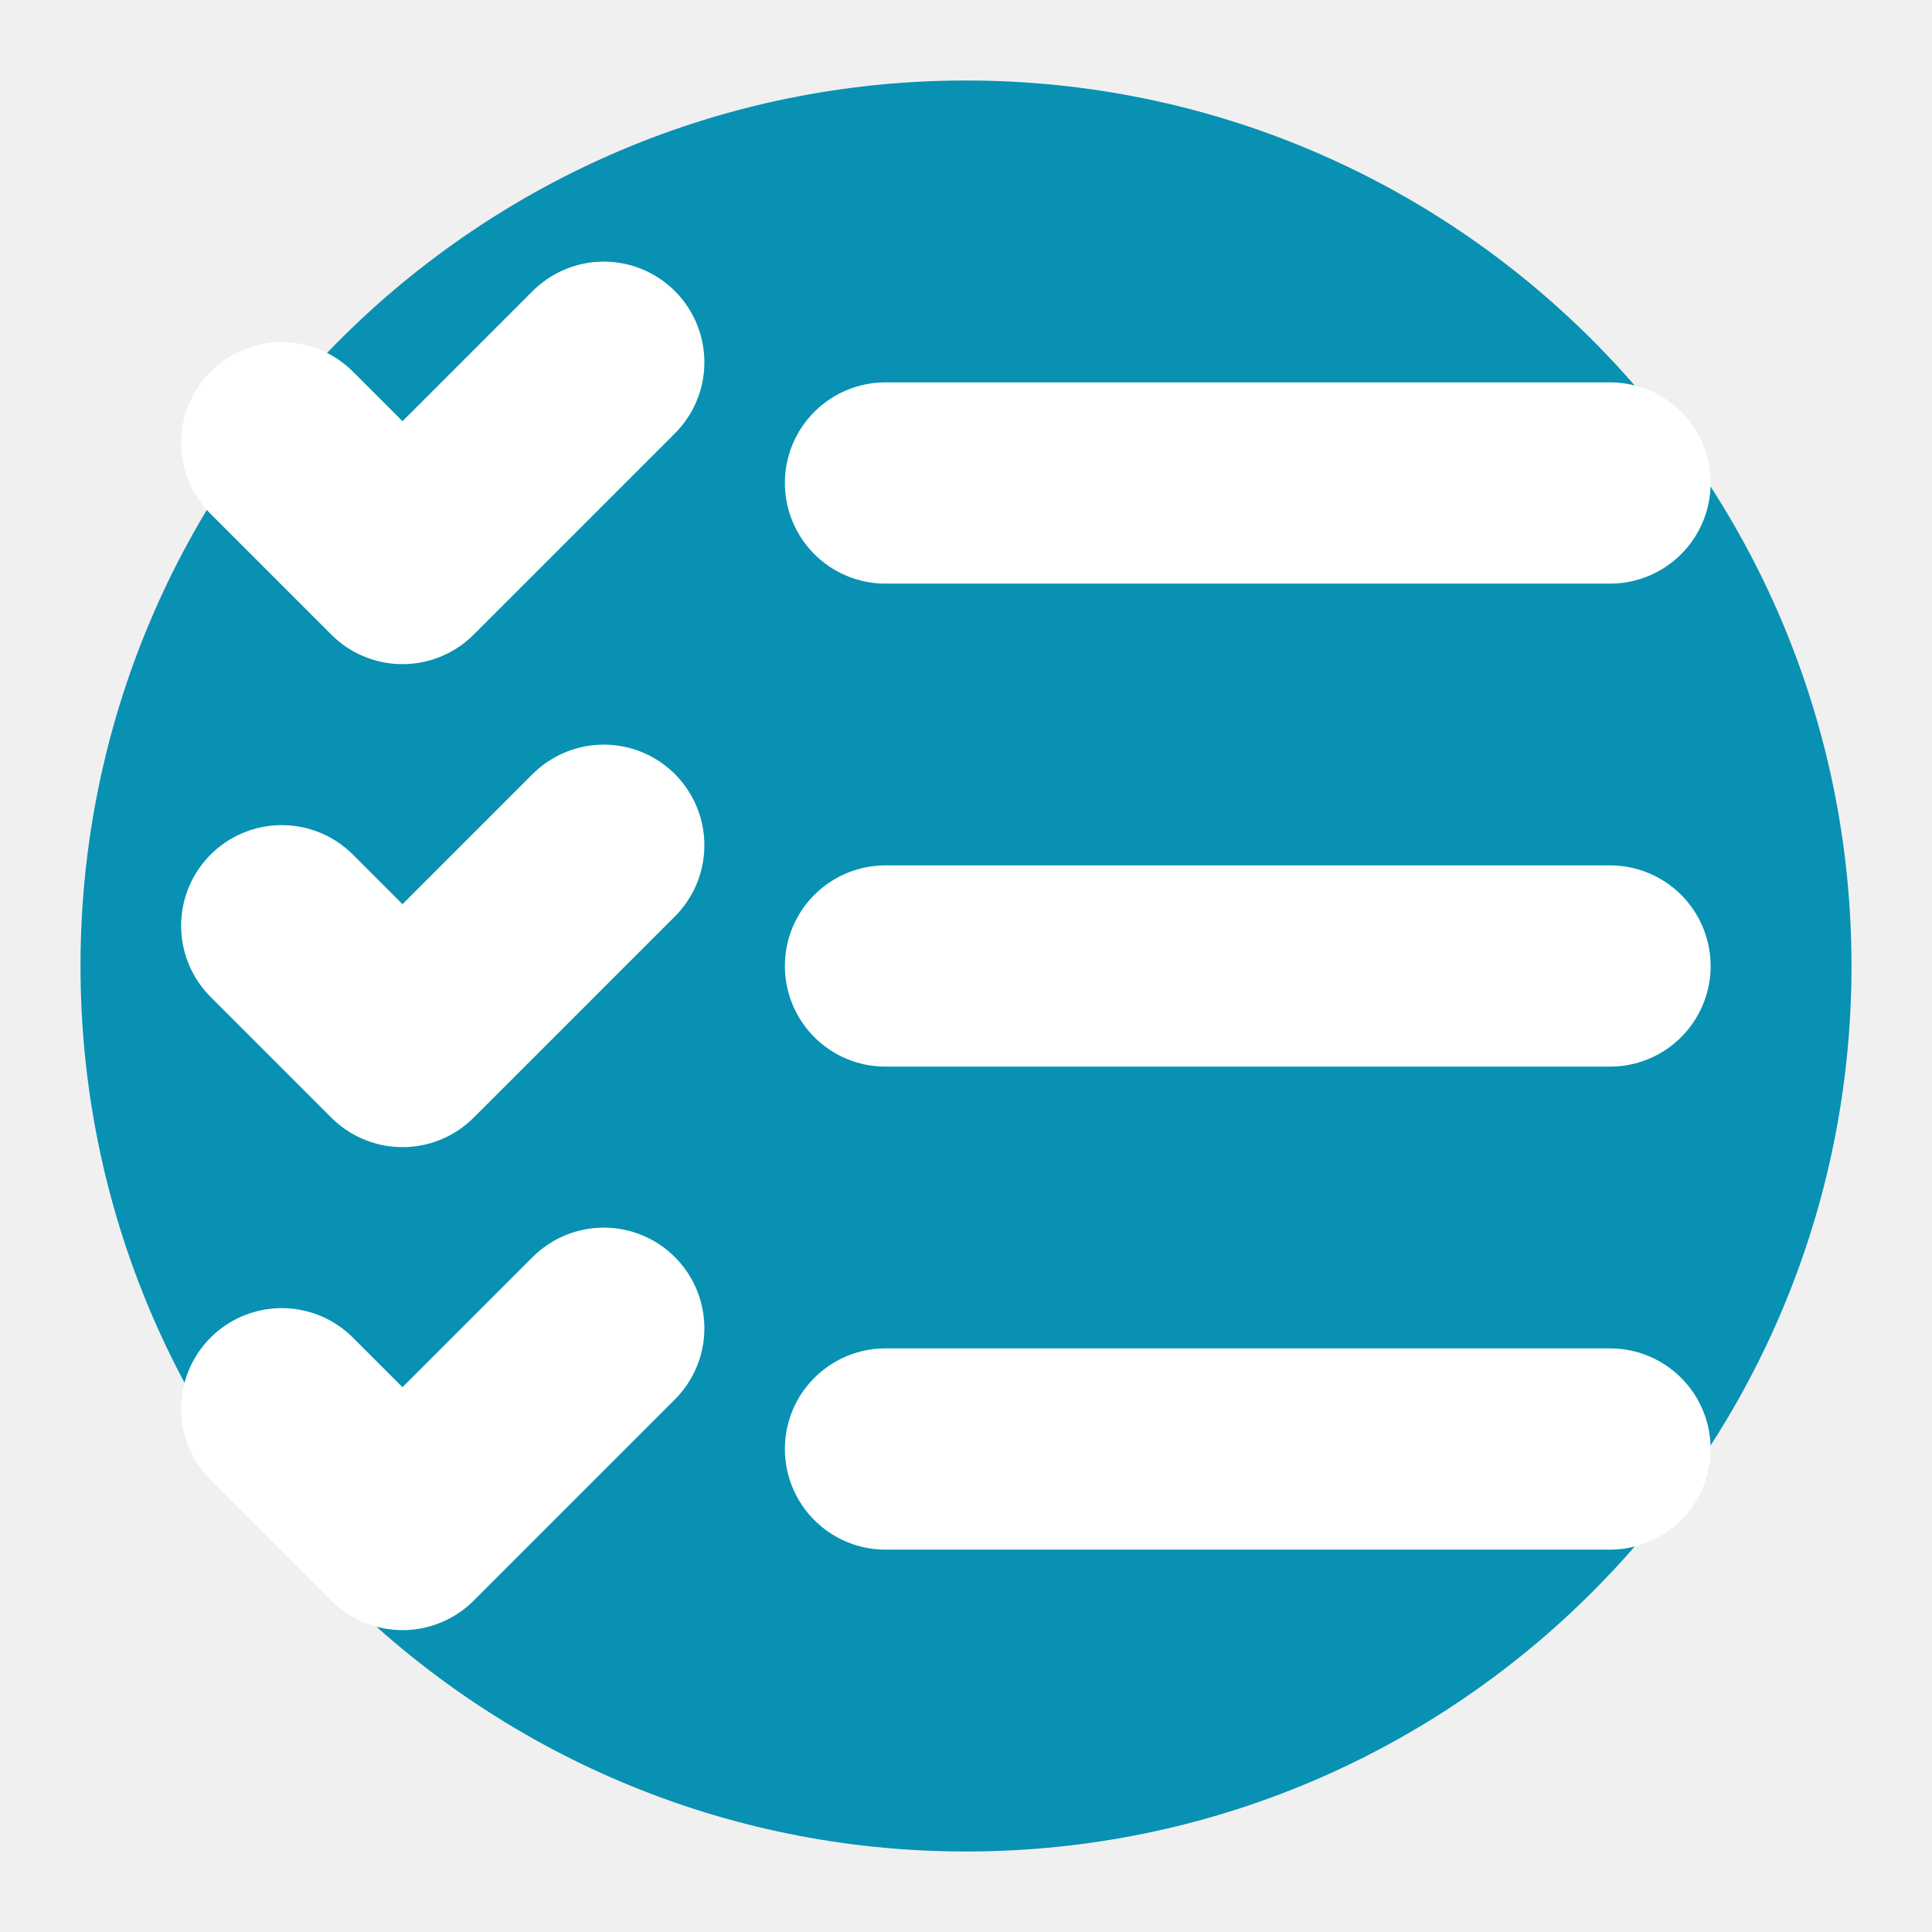
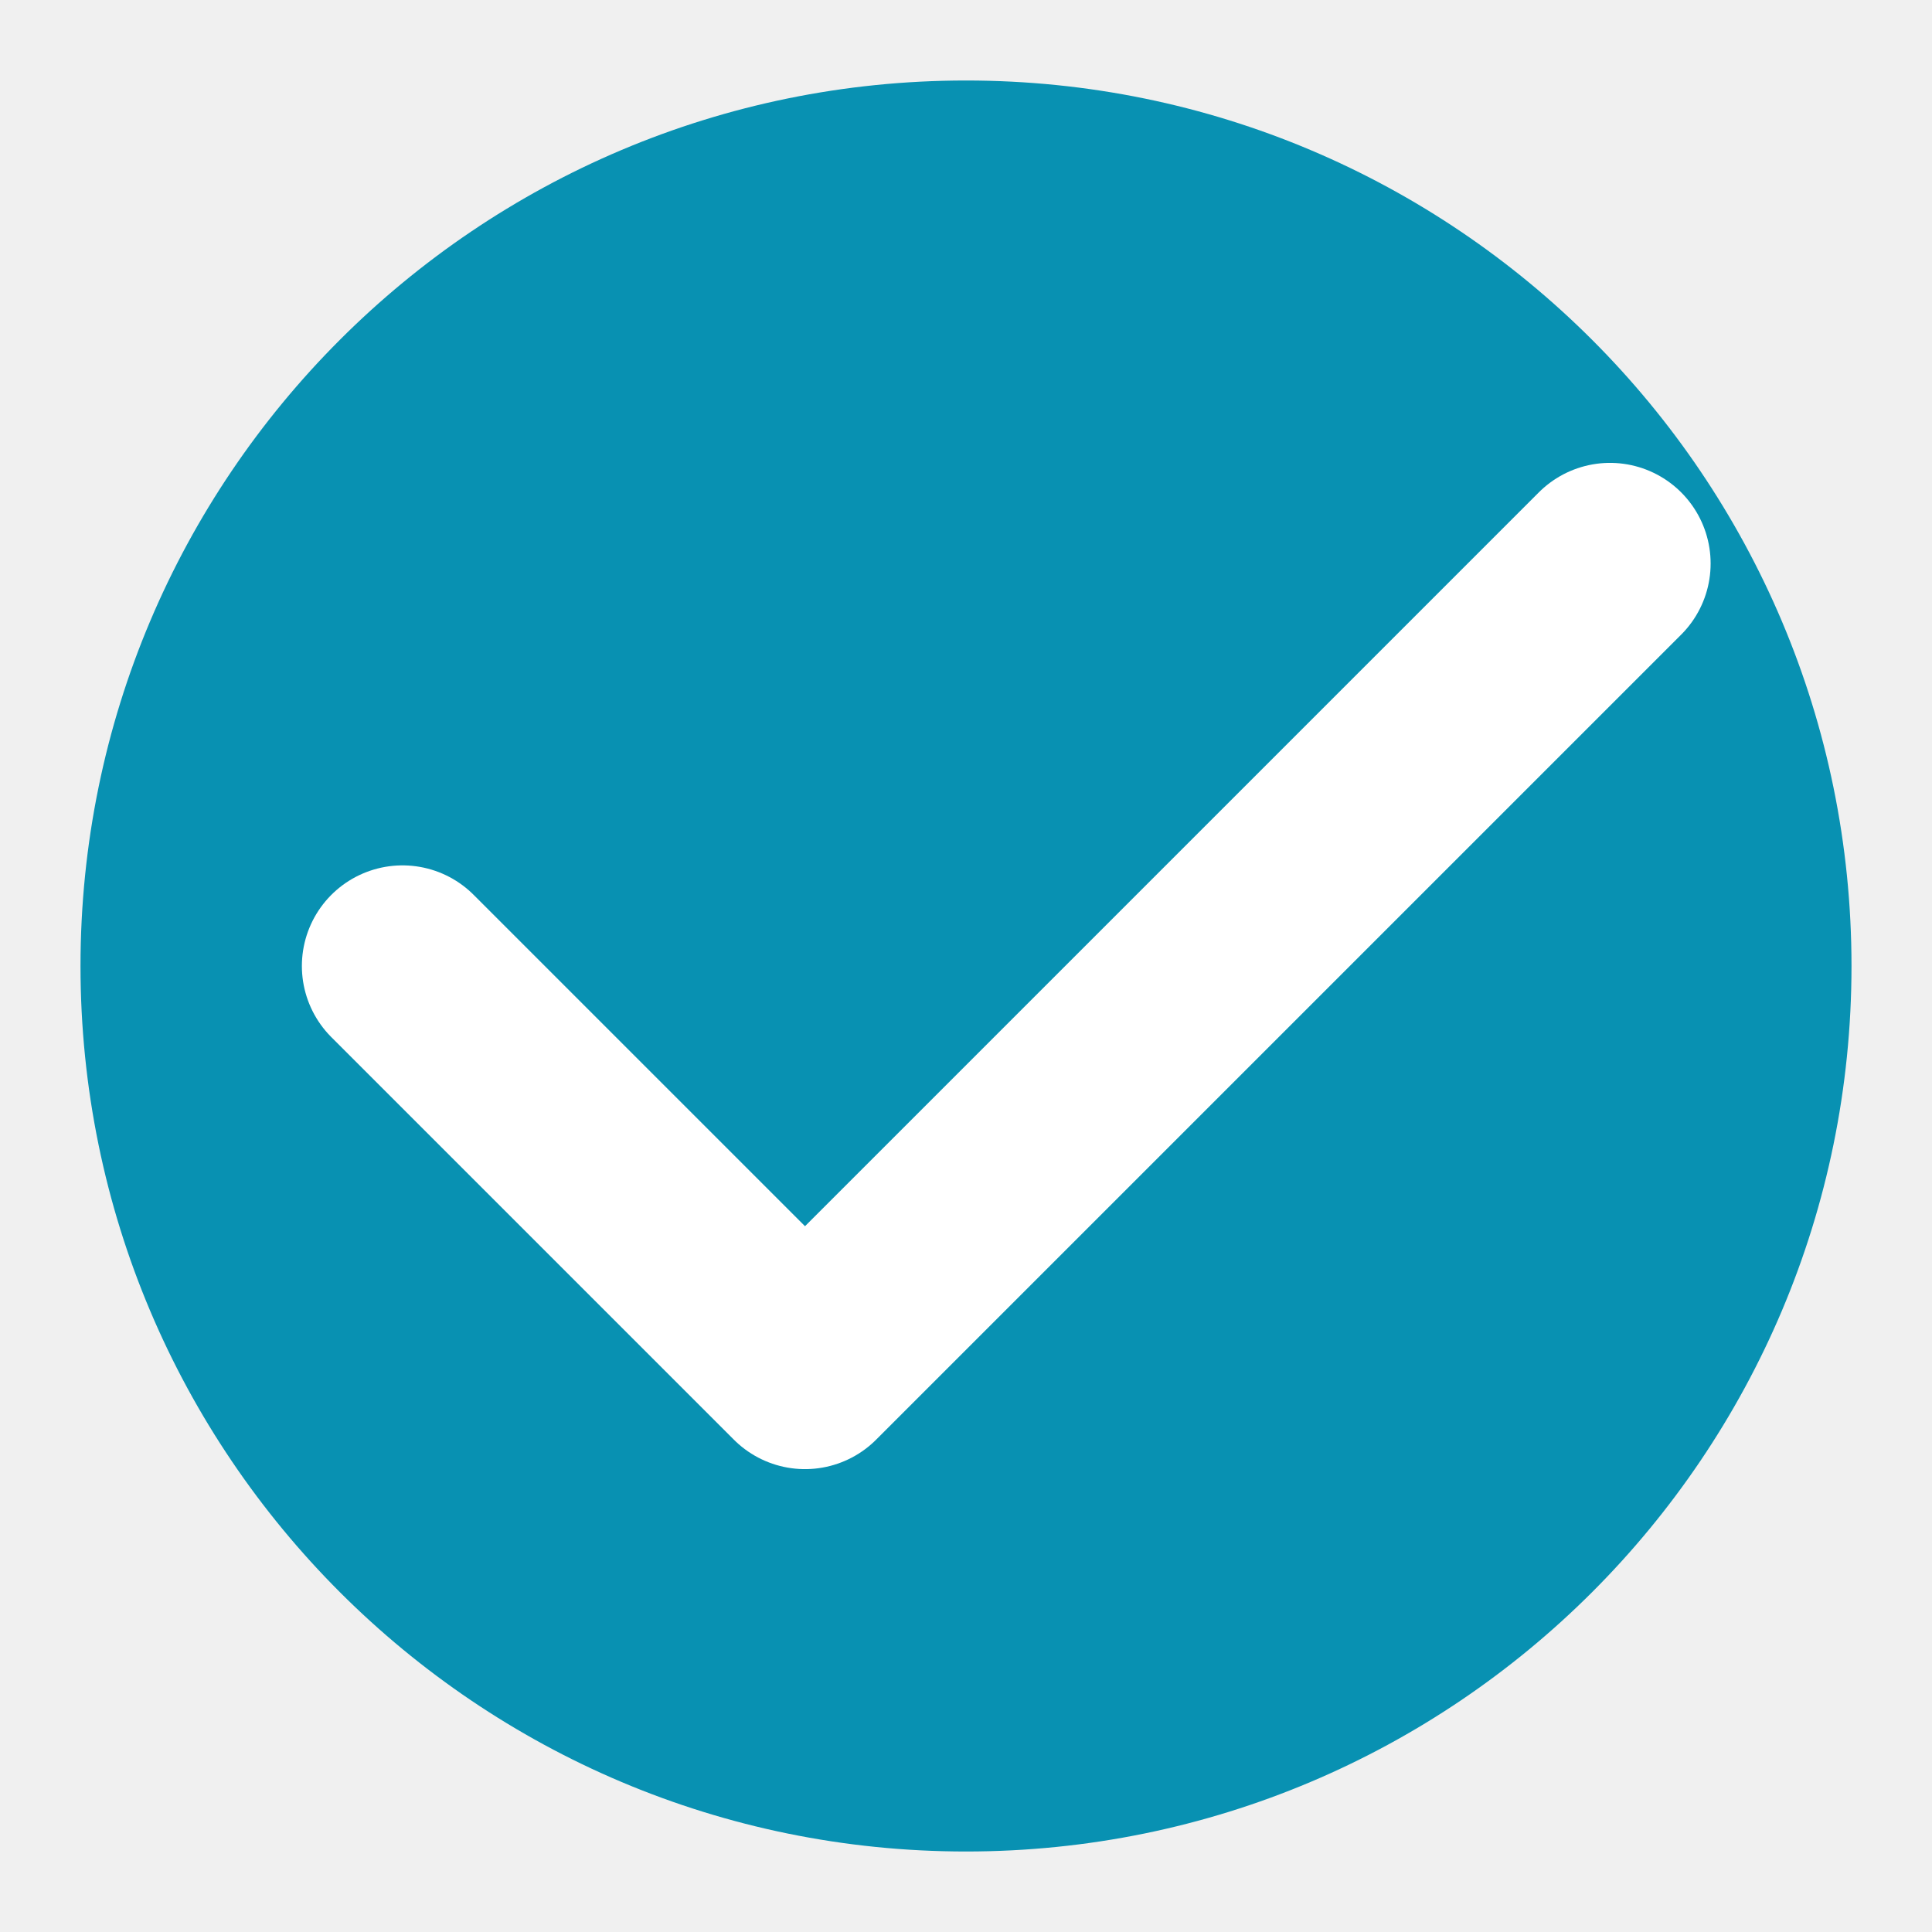
<svg xmlns="http://www.w3.org/2000/svg" viewBox="0 0 24 24">
  <circle cx="12" cy="12" r="11" fill="#0891b2" />
-   <path d="M3.5 5.5l1.5 1.5l2.5 -2.5" stroke="white" stroke-width="2.5" fill="none" stroke-linecap="round" stroke-linejoin="round" />
-   <path d="M3.5 11.5l1.5 1.5l2.5 -2.5" stroke="white" stroke-width="2.5" fill="none" stroke-linecap="round" stroke-linejoin="round" />
-   <path d="M3.5 17.5l1.5 1.5l2.5 -2.5" stroke="white" stroke-width="2.5" fill="none" stroke-linecap="round" stroke-linejoin="round" />
-   <path d="M11 6l9 0" stroke="white" stroke-width="2.5" fill="none" stroke-linecap="round" stroke-linejoin="round" />
-   <path d="M11 12l9 0" stroke="white" stroke-width="2.5" fill="none" stroke-linecap="round" stroke-linejoin="round" />
-   <path d="M11 18l9 0" stroke="white" stroke-width="2.5" fill="none" stroke-linecap="round" stroke-linejoin="round" />
+   <path d="M5 12l5 5l10 -10" stroke="white" stroke-width="2.5" fill="none" stroke-linecap="round" stroke-linejoin="round" />
</svg>
